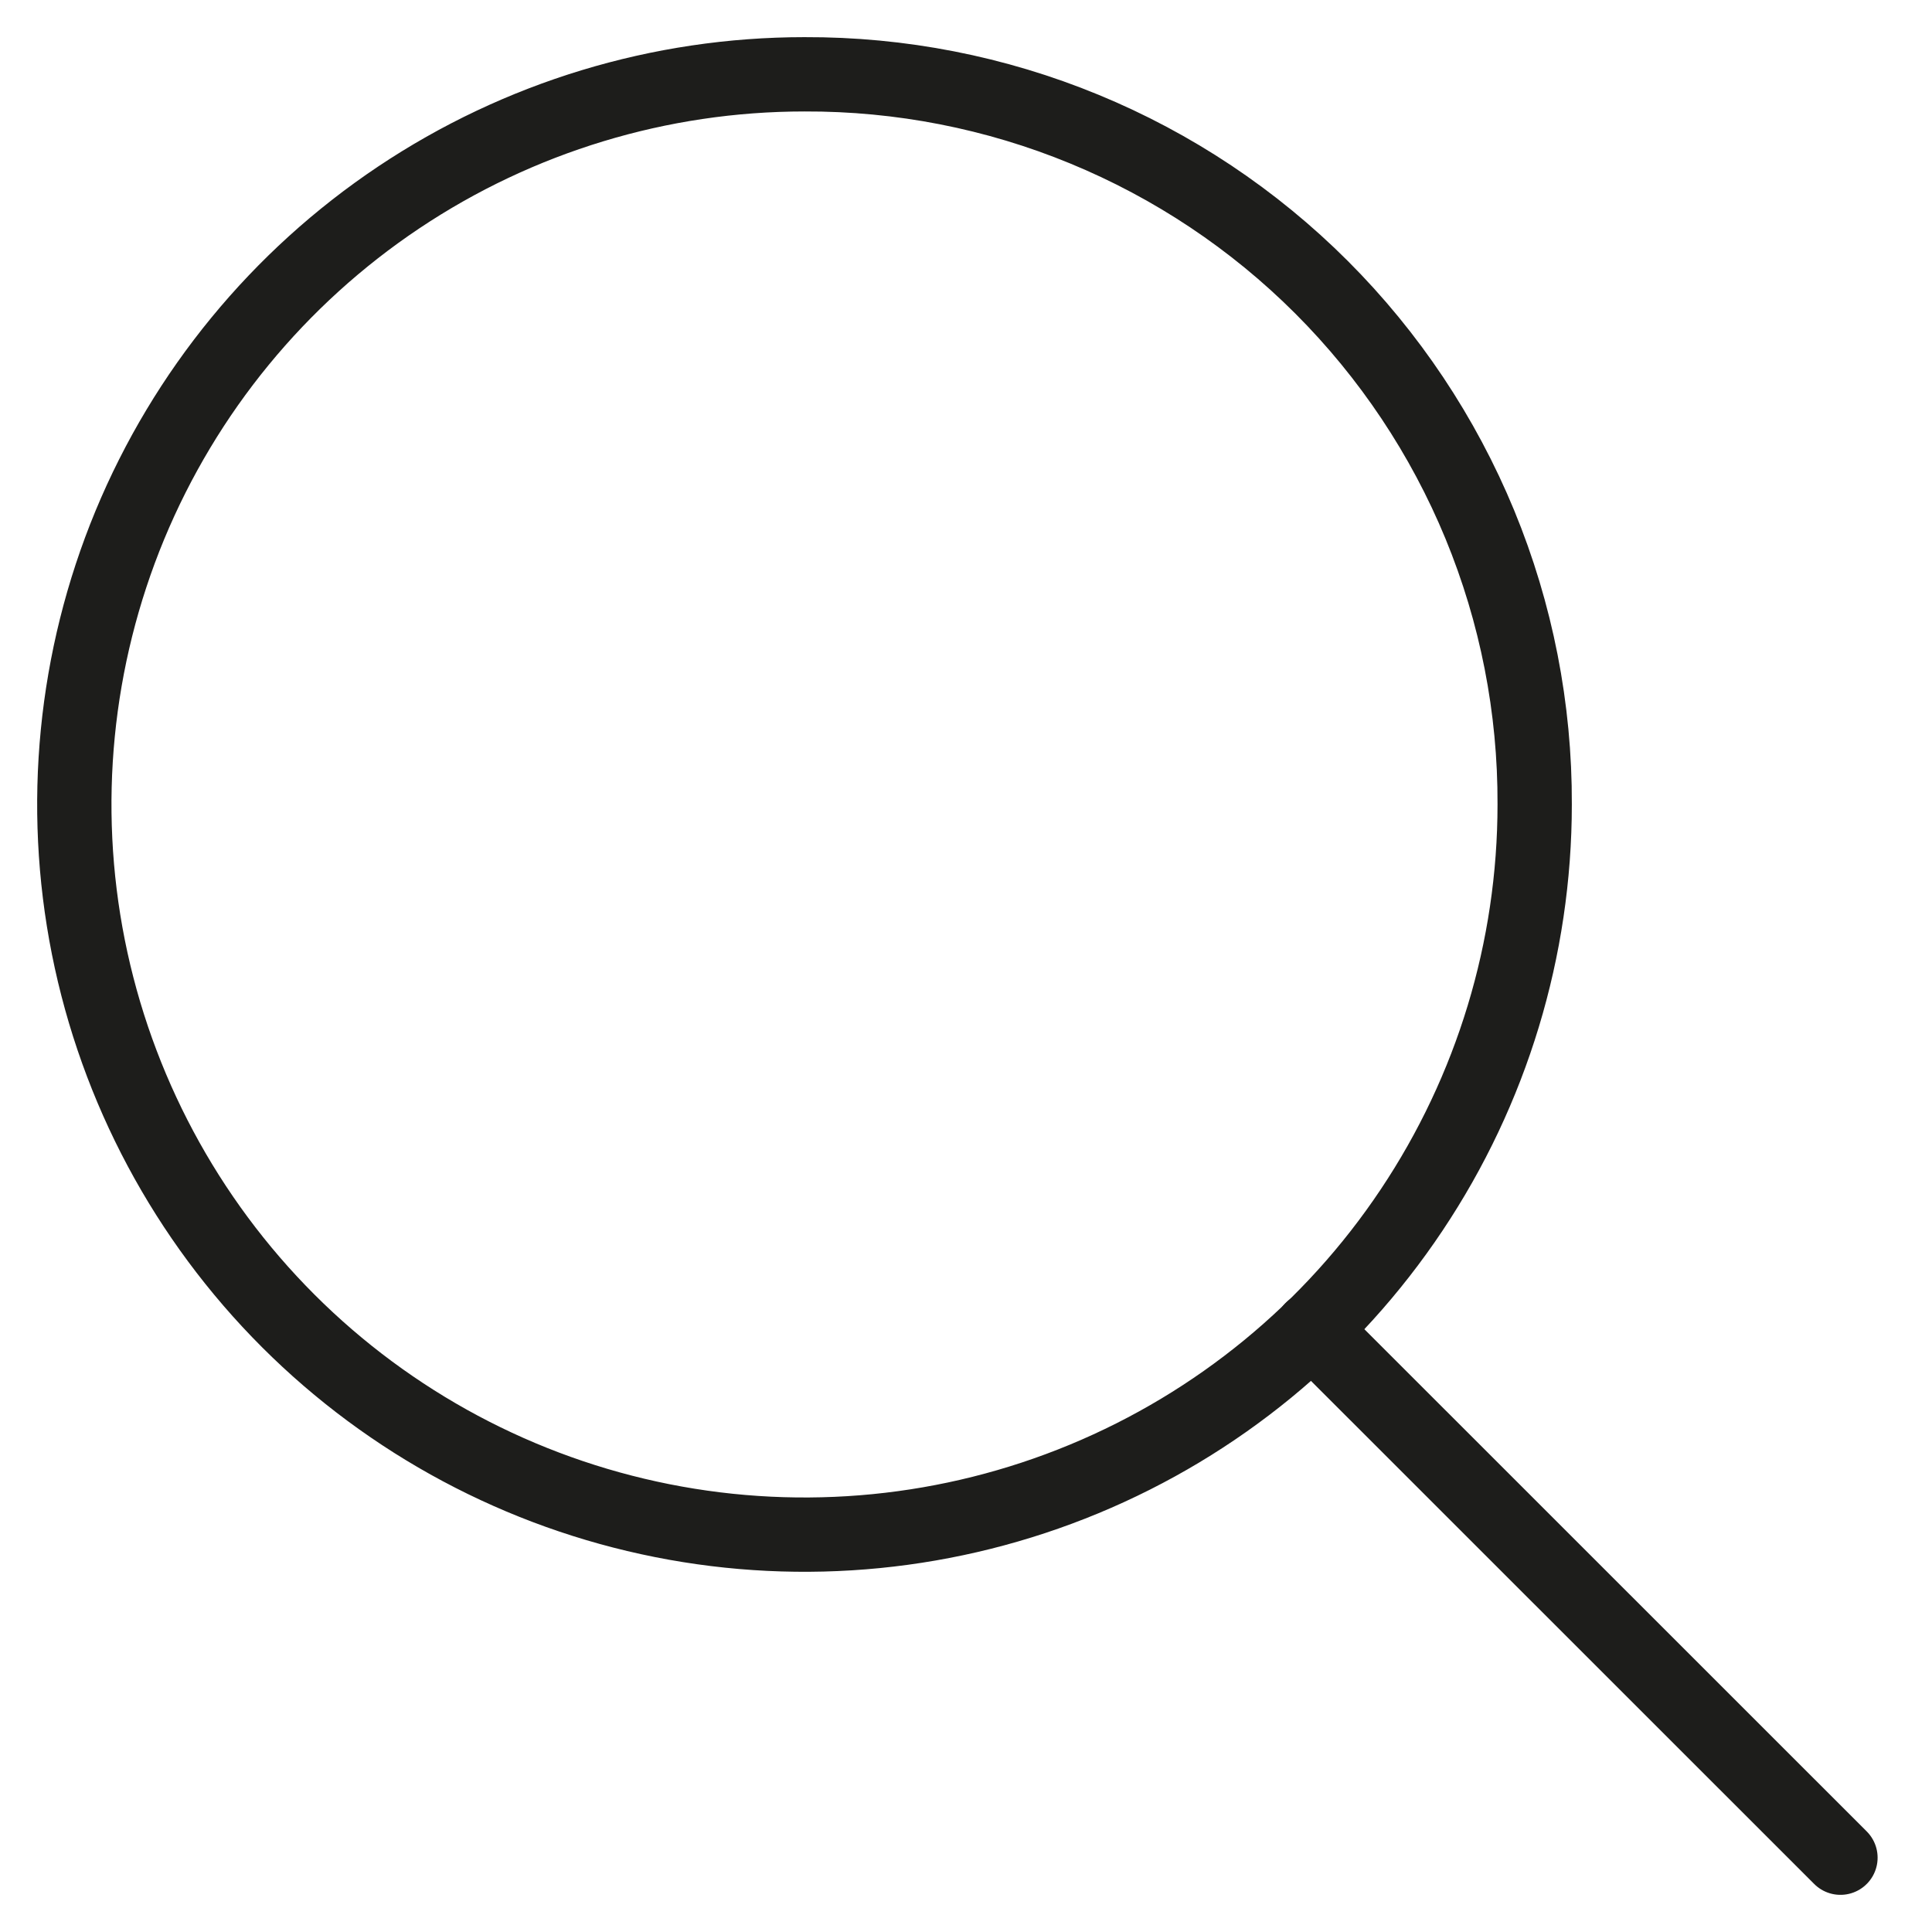
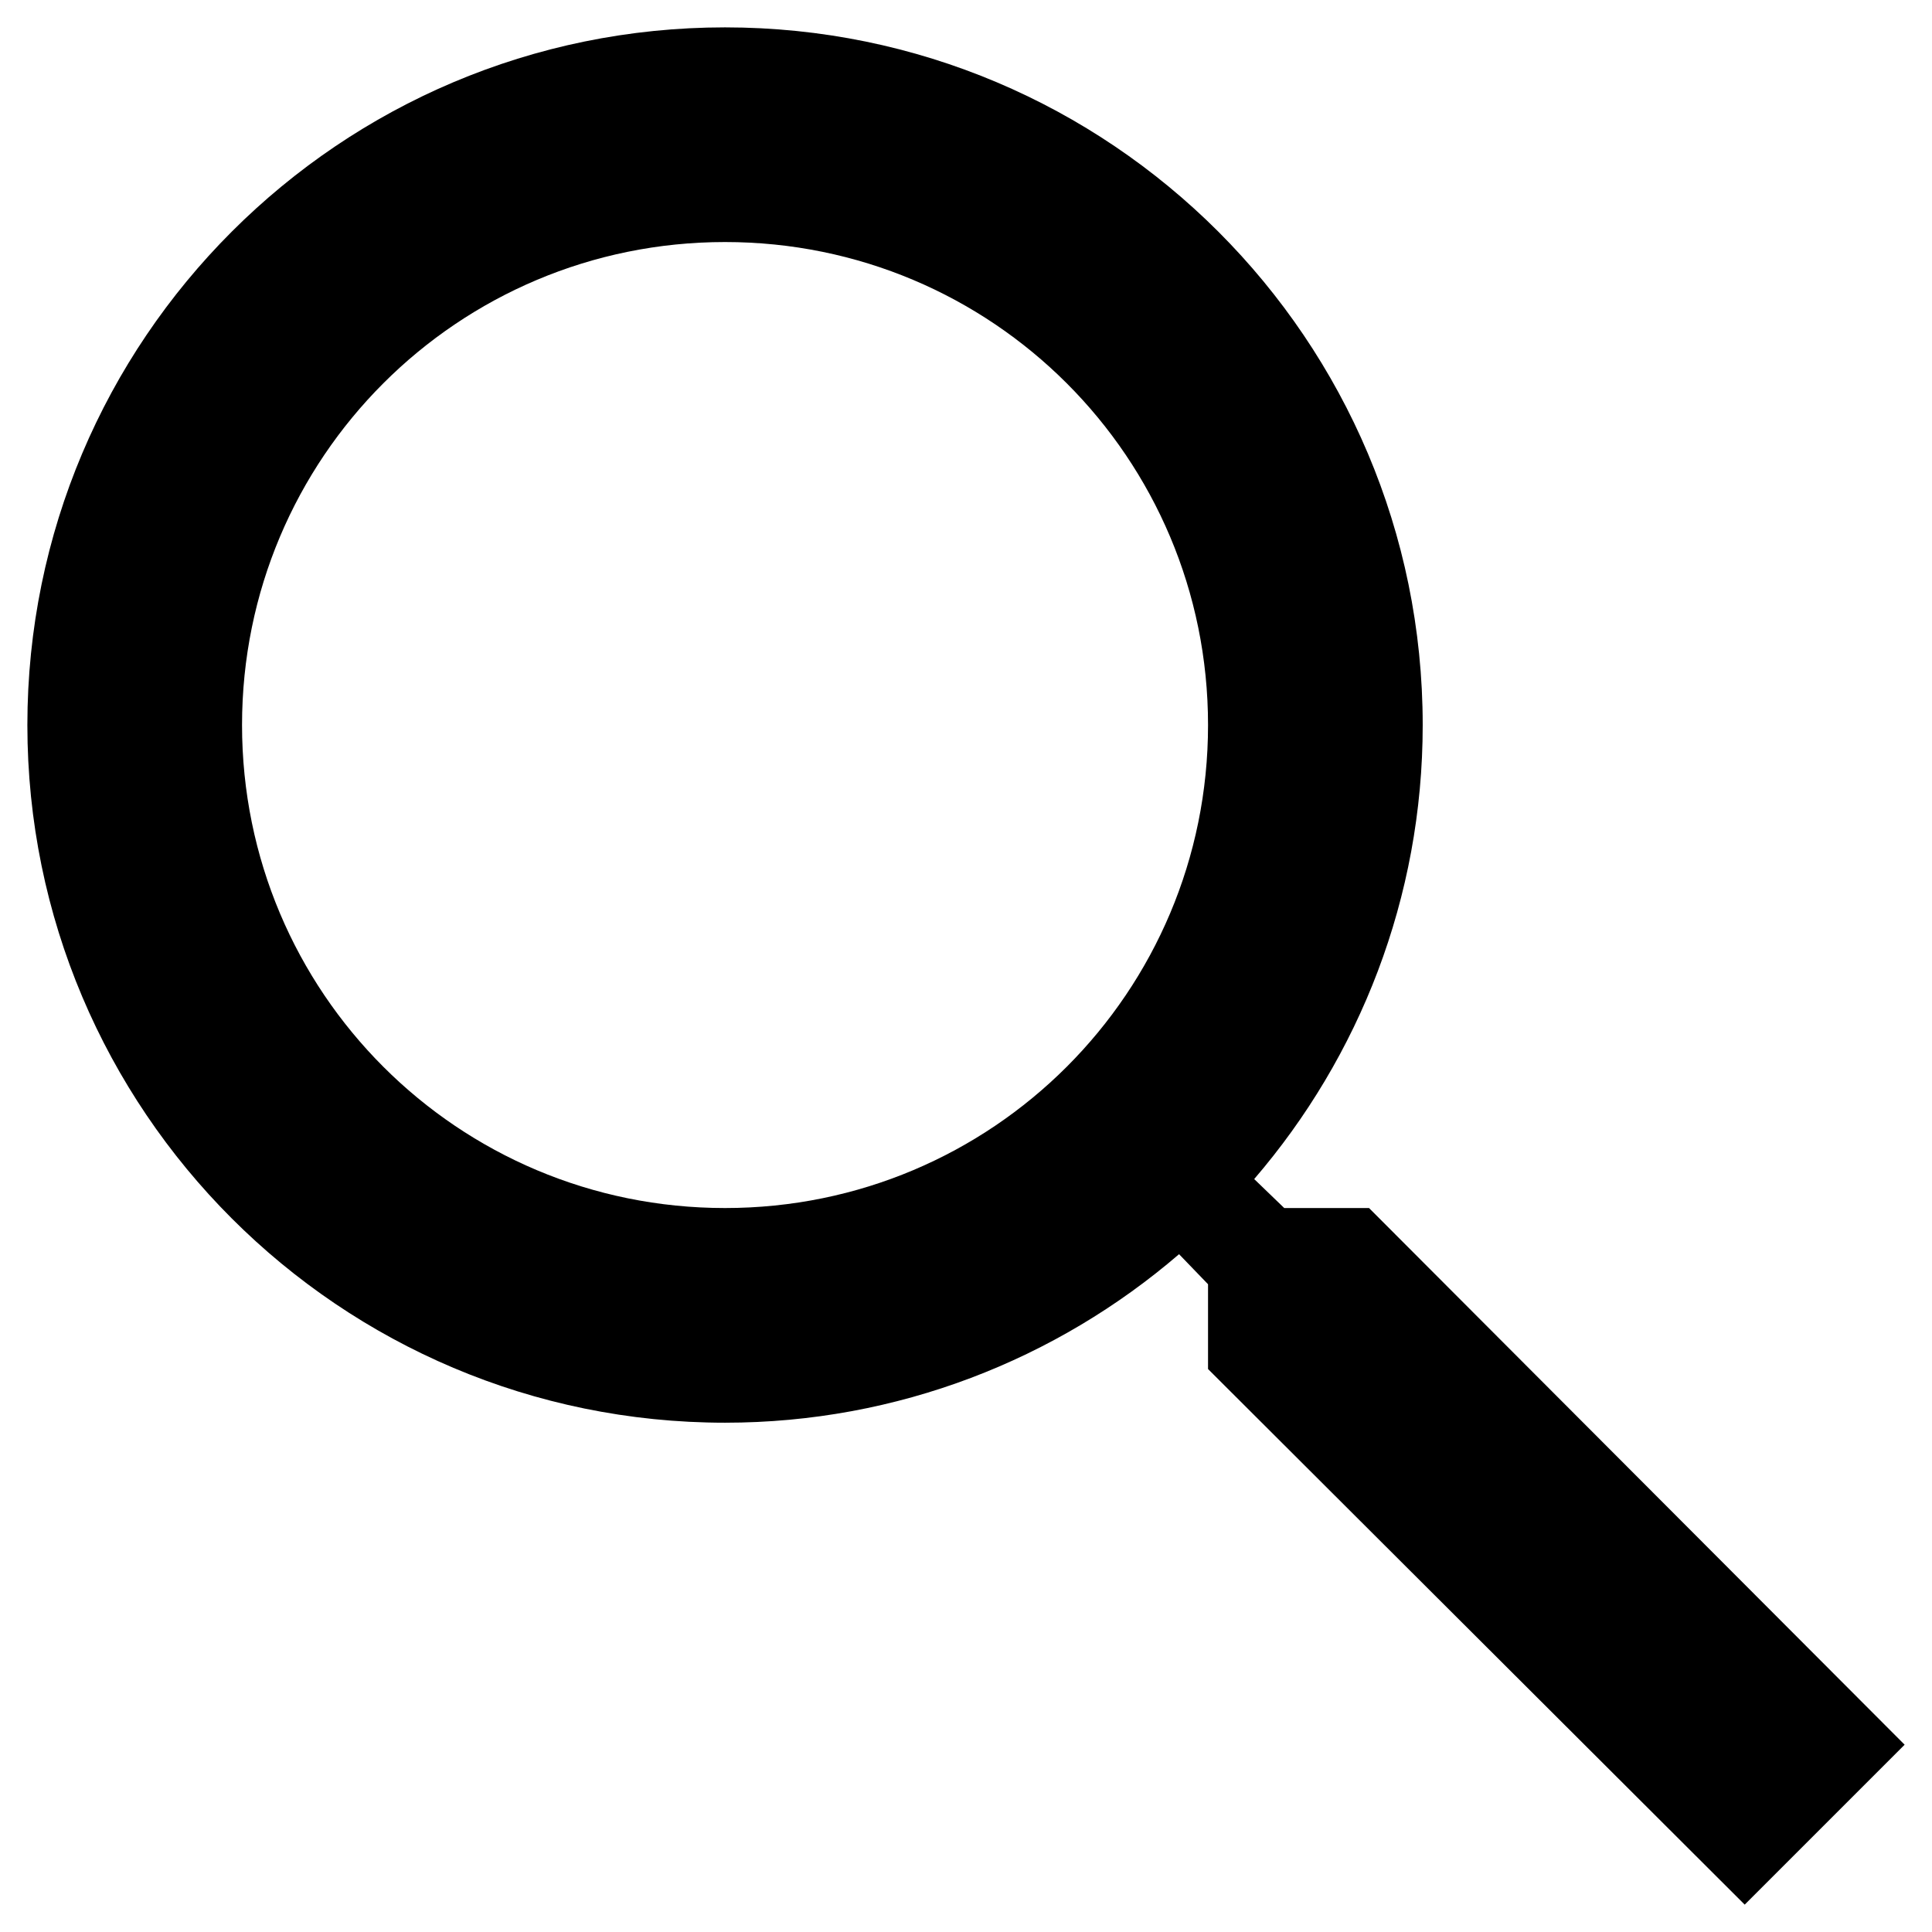
- <svg xmlns="http://www.w3.org/2000/svg" width="26" height="26" viewBox="0 0 26 26" fill="none">
-   <path d="M20.653 10.825C20.653 12.768 20.077 14.668 18.997 16.284C17.918 17.901 16.384 19.16 14.588 19.904C12.793 20.648 10.817 20.843 8.911 20.464C7.005 20.085 5.254 19.15 3.879 17.776C2.505 16.402 1.569 14.651 1.189 12.745C0.81 10.839 1.004 8.863 1.747 7.067C2.491 5.272 3.75 3.737 5.366 2.657C6.982 1.577 8.881 1 10.825 1C12.117 0.995 13.397 1.245 14.591 1.737C15.786 2.229 16.871 2.952 17.785 3.866C18.698 4.779 19.422 5.864 19.915 7.059C20.407 8.253 20.658 9.533 20.653 10.825Z" stroke="#1D1D1B" stroke-linecap="round" stroke-linejoin="round" />
-   <path d="M24.768 25L17.654 17.888" stroke="#1D1D1B" stroke-linecap="round" stroke-linejoin="round" />
+ <svg xmlns="http://www.w3.org/2000/svg" width="18" height="18" viewBox="0 0 18 18" fill="none">
+   <path d="M12.755 11.255H11.965L11.685 10.985C12.665 9.845 13.255 8.365 13.255 6.755C13.255 3.165 10.345 0.255 6.755 0.255C3.165 0.255 0.255 3.165 0.255 6.755C0.255 10.345 3.165 13.255 6.755 13.255C8.365 13.255 9.845 12.665 10.985 11.685L11.255 11.965V12.755L16.255 17.745L17.745 16.255L12.755 11.255ZM6.755 11.255C4.265 11.255 2.255 9.245 2.255 6.755C2.255 4.265 4.265 2.255 6.755 2.255C9.245 2.255 11.255 4.265 11.255 6.755C11.255 9.245 9.245 11.255 6.755 11.255Z" fill="black" />
</svg>
